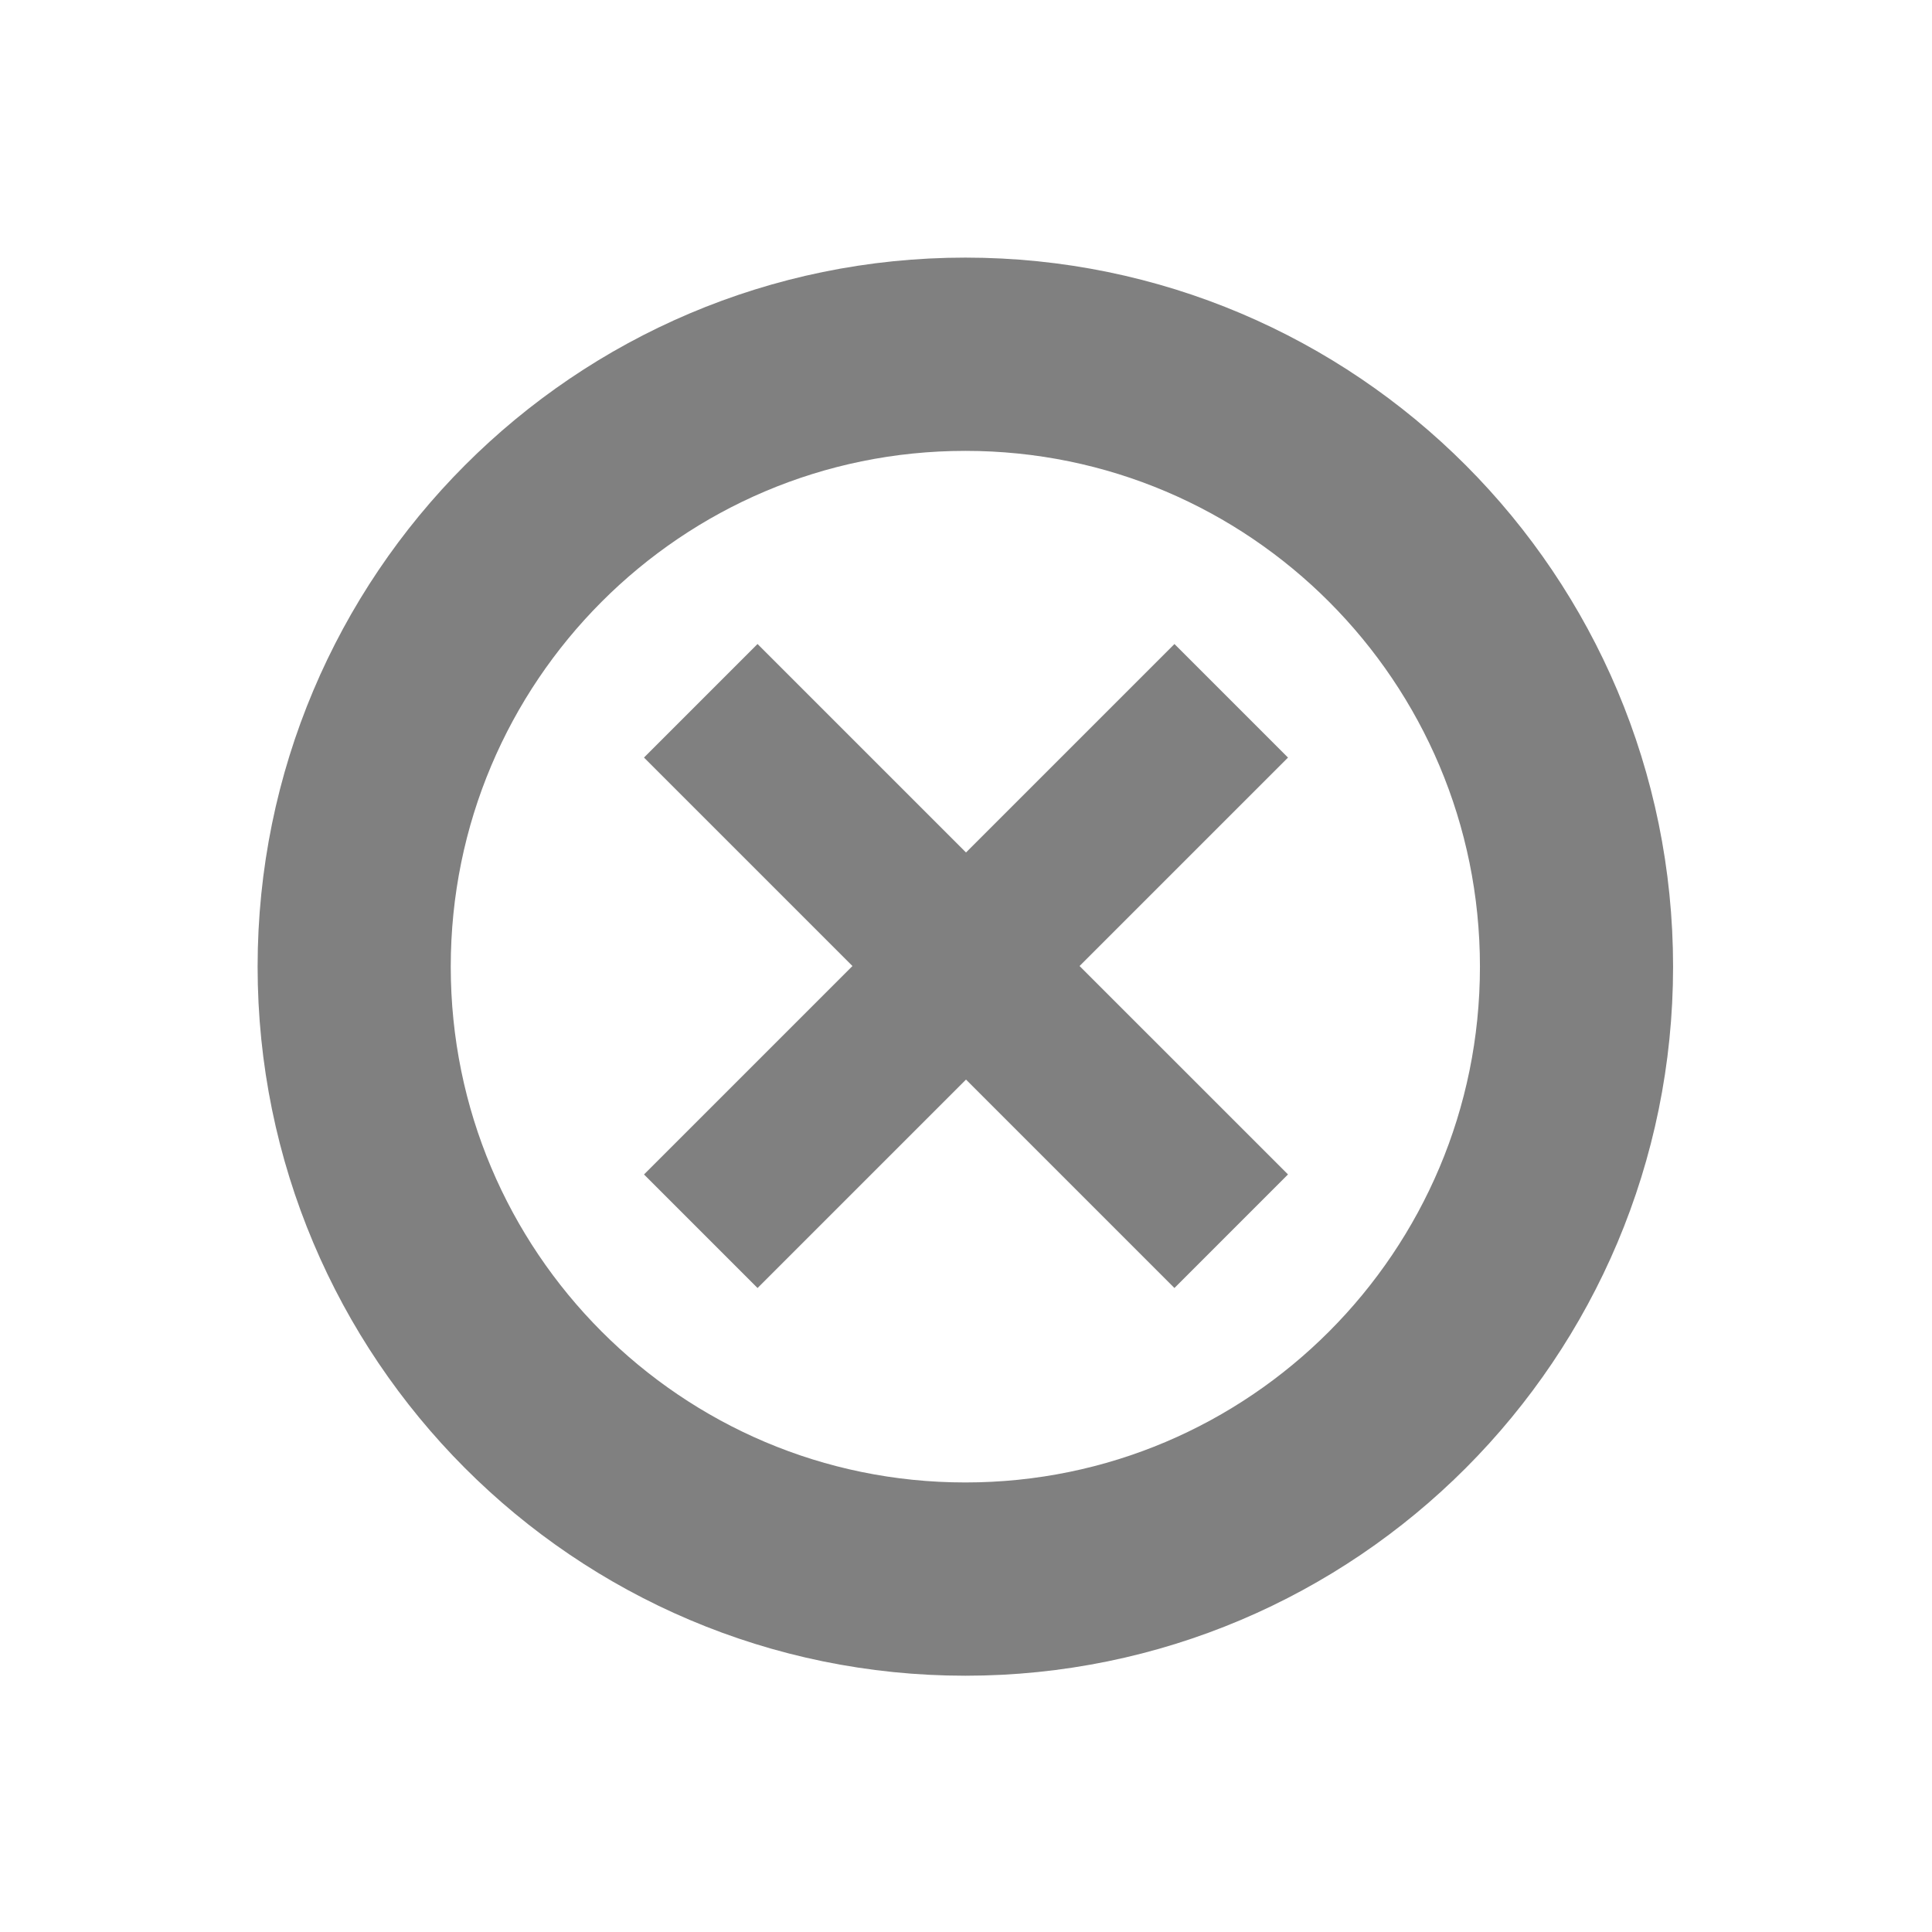
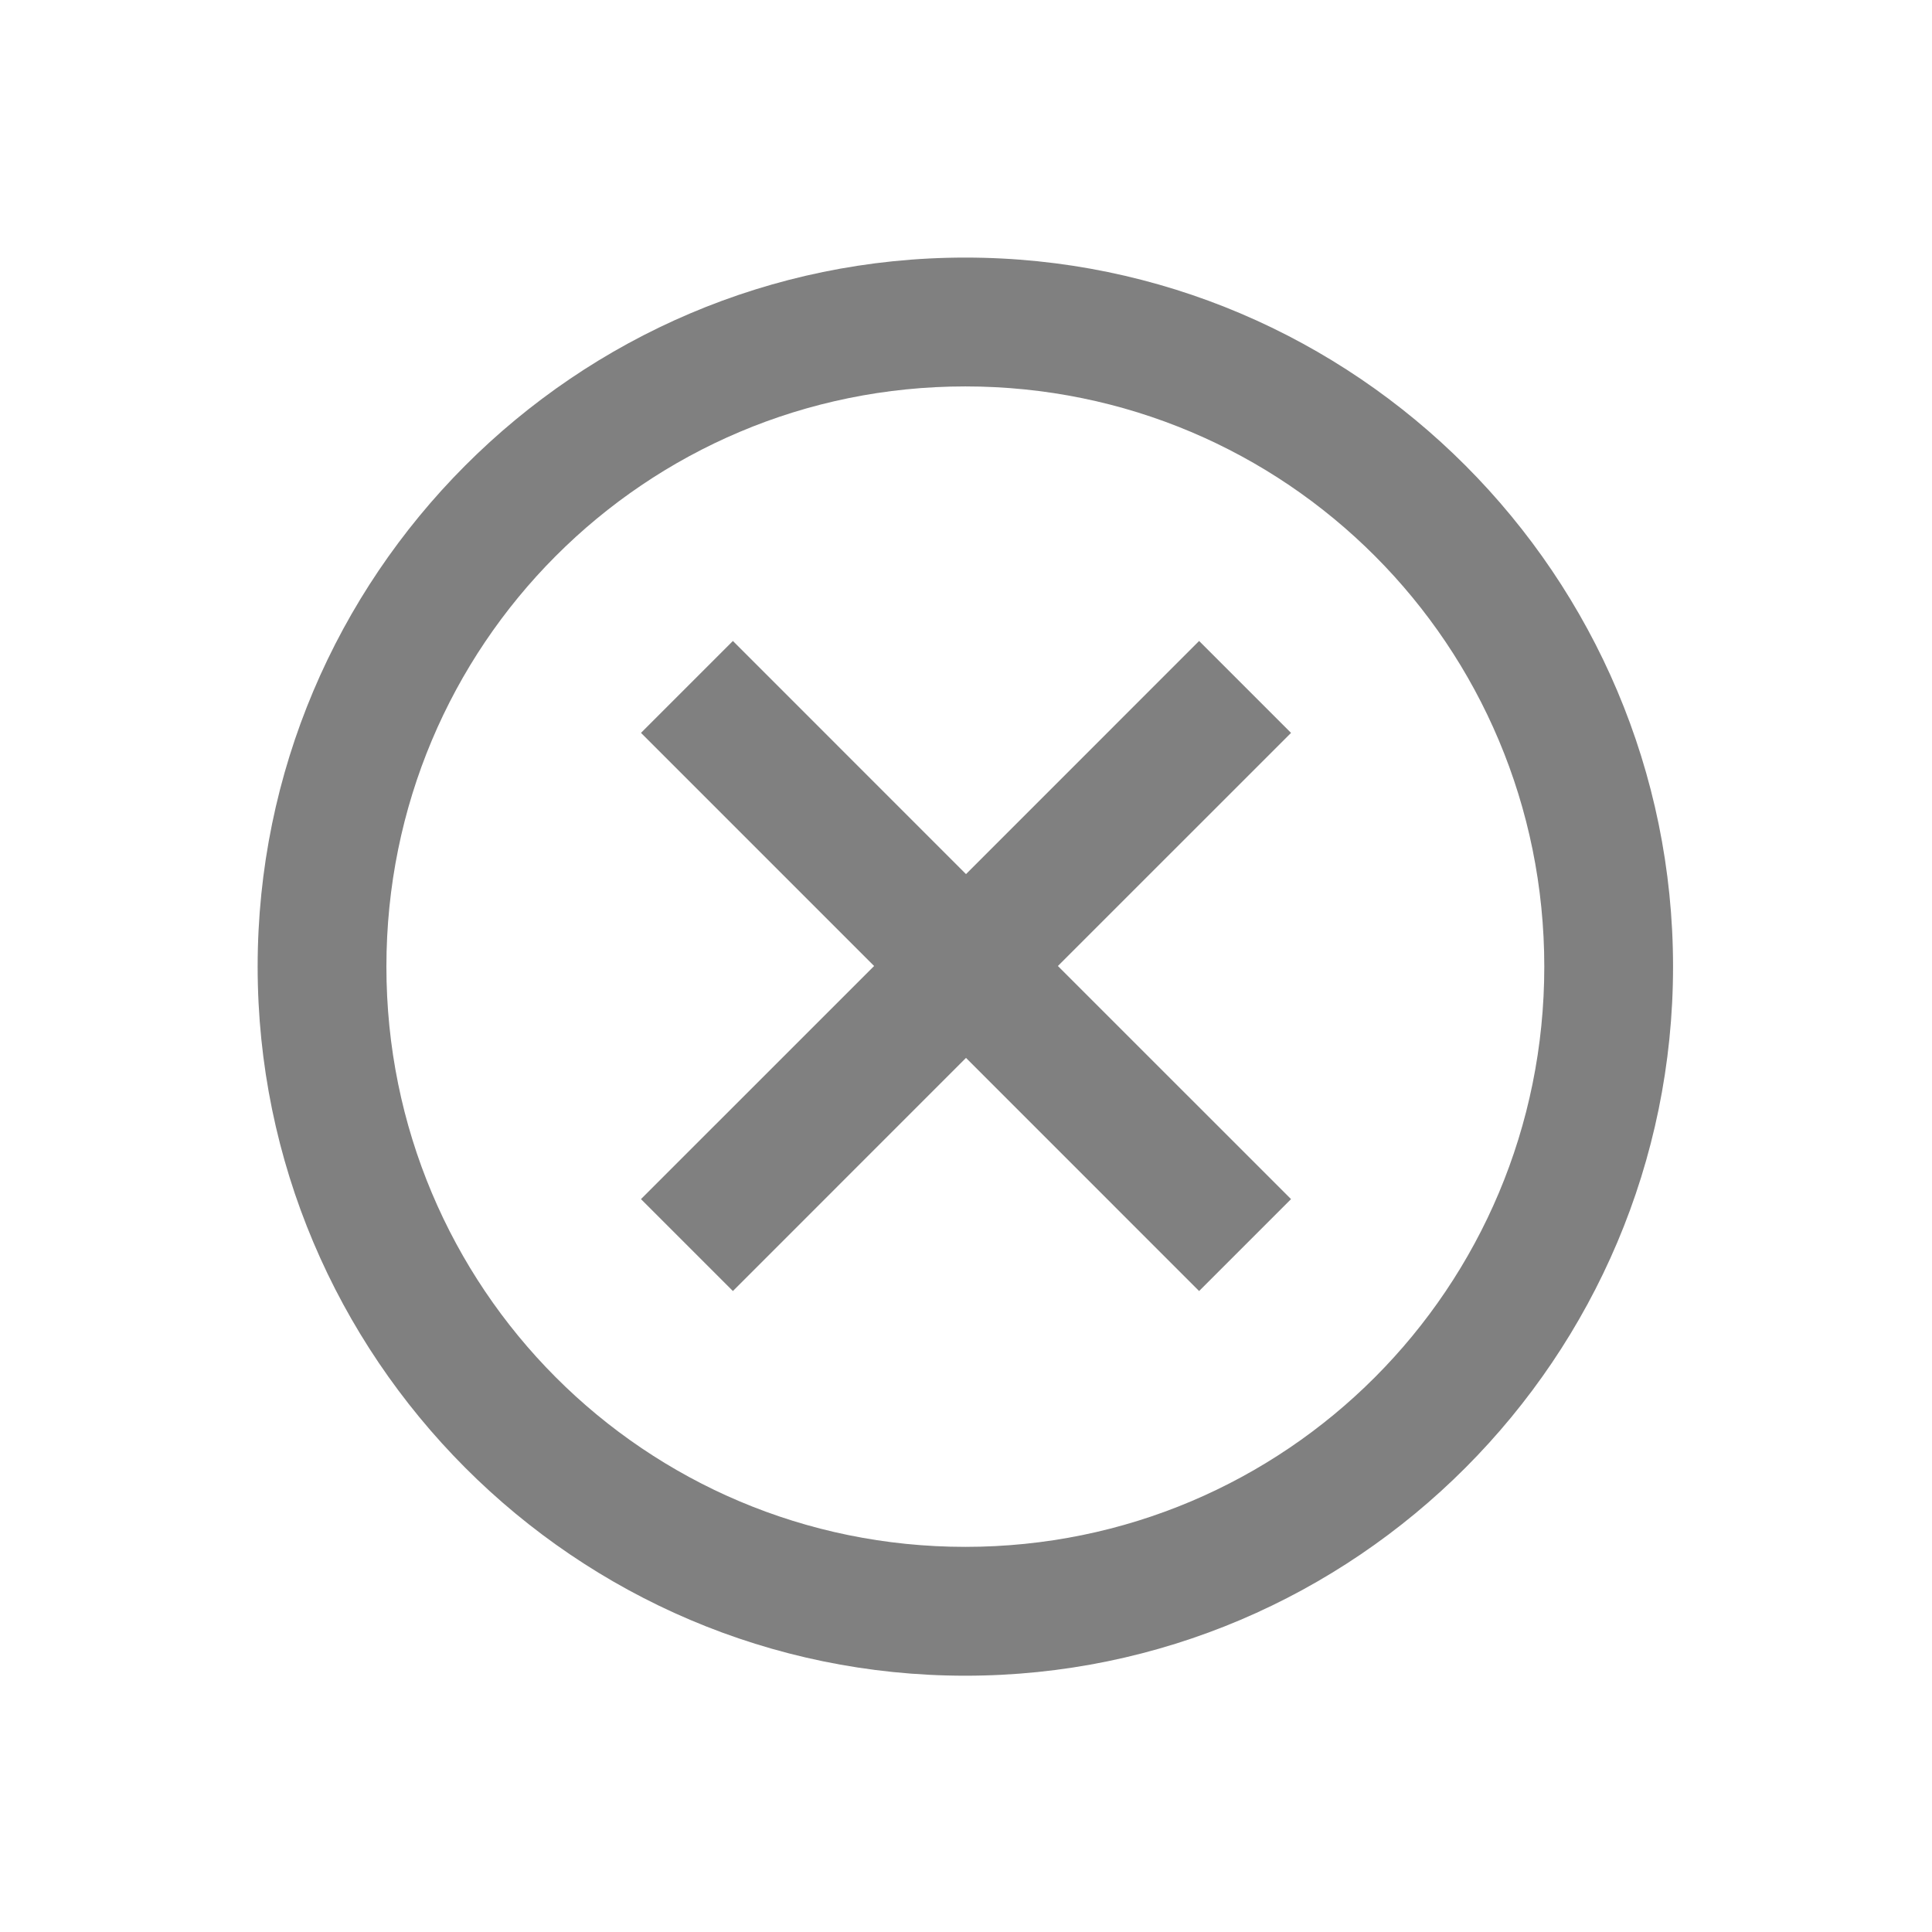
<svg xmlns="http://www.w3.org/2000/svg" width="90" height="90" id="svg4874" version="1.1" viewBox="0 0 90 90">
  <defs id="defs4876" />
  <g id="layer1" transform="translate(67.85715,-84.50504)">
    <g transform="matrix(0,-1,-1,0,373.5051,516.505)" id="g4845" style="display:inline">
      <g id="g1724" transform="matrix(0,-1,-1,0,1394.362,441.3622)" style="display:inline">
        <g transform="matrix(0.9993441,0,0,1,-106.9298,549)" id="g1726" style="display:inline">
          <rect style="opacity:0.05;color:#000000;fill:none;stroke:none;stroke-width:2;marker:none;visibility:visible;display:inline;overflow:visible;enable-background:accumulate" id="rect1728" width="90.059" height="90" x="107" y="-503.362" transform="scale(1,-1)" />
-           <ellipse ry="28.529" rx="28.489" cy="458.393" cx="151.999" style="color:#000000;fill:none;stroke:#808080;stroke-width:9.003;stroke-miterlimit:4;stroke-dasharray:none;marker:none;visibility:visible;display:inline;overflow:visible;enable-background:accumulate" id="path2995" />
-           <path id="path825" d="m 161.746,473.362 -24.727,-24.71 5.293,-5.29 24.727,24.71 z" style="color:#000000;fill:#808080;fill-opacity:1;fill-rule:nonzero;stroke:none;stroke-width:2;marker:none;visibility:visible;display:inline;overflow:visible;enable-background:accumulate" />
-           <path style="color:#000000;fill:#808080;fill-opacity:1;fill-rule:nonzero;stroke:none;stroke-width:2;marker:none;visibility:visible;display:inline;overflow:visible;enable-background:accumulate" d="m 137.02,468.073 24.727,-24.71 5.293,5.29 -24.727,24.71 z" id="path4002" />
+           <path style="color:#000000;font-style:normal;font-variant:normal;font-weight:normal;font-stretch:normal;font-size:medium;line-height:normal;font-family:sans-serif;text-indent:0;text-align:start;text-decoration:none;text-decoration-line:none;text-decoration-style:solid;text-decoration-color:#000000;letter-spacing:normal;word-spacing:normal;text-transform:none;direction:ltr;block-progression:tb;writing-mode:lr-tb;baseline-shift:baseline;text-anchor:start;clip-rule:nonzero;display:inline;overflow:visible;visibility:visible;opacity:1;isolation:auto;color-interpolation:sRGB;color-interpolation-filters:linearRGB;fill:#808080;fill-opacity:1;fill-rule:nonzero;stroke:none;stroke-width:6.002;stroke-linecap:butt;stroke-linejoin:miter;stroke-miterlimit:4;stroke-dasharray:none;stroke-dashoffset:0;stroke-opacity:1;marker:none;color-rendering:auto;image-rendering:auto;shape-rendering:auto;text-rendering:auto;enable-background:accumulate" d="m 151.998,425.361 c -18.186,0 -32.988,14.827 -32.988,33.031 0,18.204 14.802,33.031 32.988,33.031 18.186,0 32.99,-14.827 32.99,-33.031 0,-18.204 -14.804,-33.031 -32.99,-33.031 z m 0,6.002 c 14.938,0 26.988,12.064 26.988,27.029 0,14.965 -12.051,27.029 -26.988,27.029 -14.938,0 -26.986,-12.064 -26.986,-27.029 0,-14.965 12.049,-27.029 26.986,-27.029 z" id="path2995" />
+           <path style="color:#000000;fill:#808080;fill-opacity:1;fill-rule:nonzero;stroke:none;stroke-width:2;marker:none;visibility:visible;display:inline;overflow:visible;enable-background:accumulate" d="m 34.141,29.859 -4.281,4.281 L 40.719,45 29.859,55.859 34.141,60.141 45,49.281 55.859,60.141 60.141,55.859 49.281,45 60.141,34.141 55.859,29.859 45,40.719 Z" transform="matrix(1.000656,0,0,1,107,413.3622)" id="path825" />
        </g>
      </g>
    </g>
  </g>
</svg>
